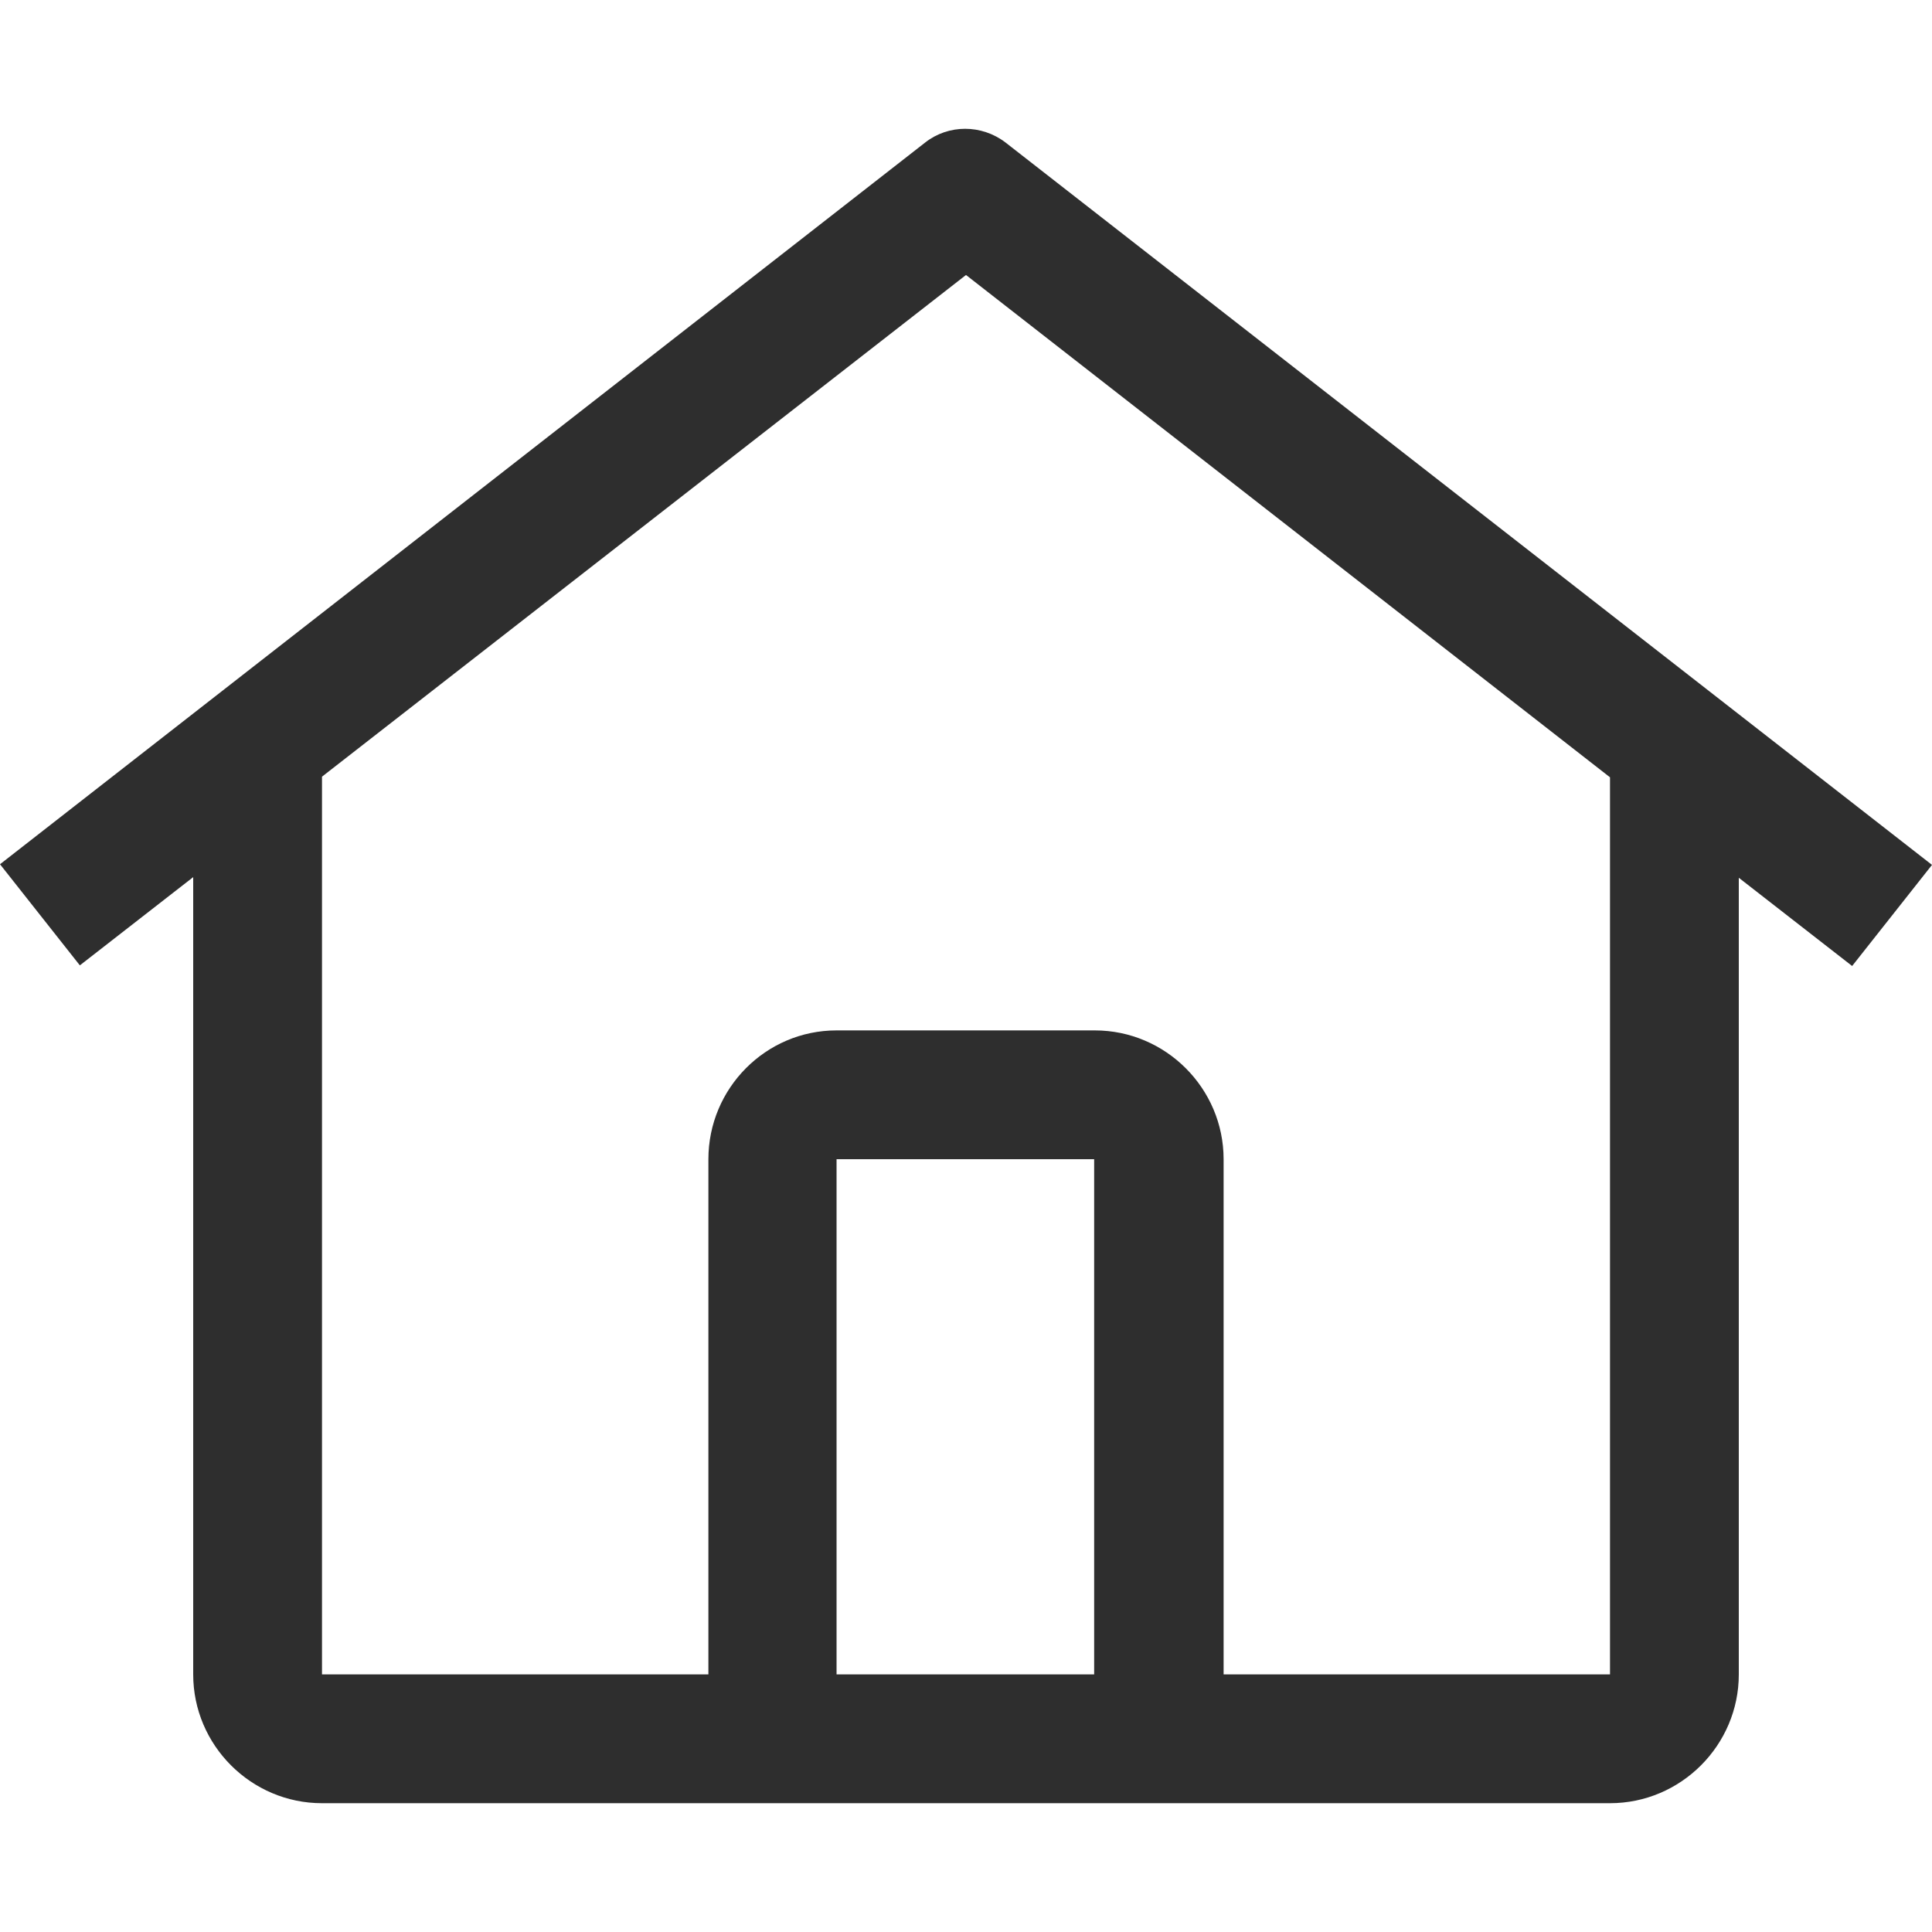
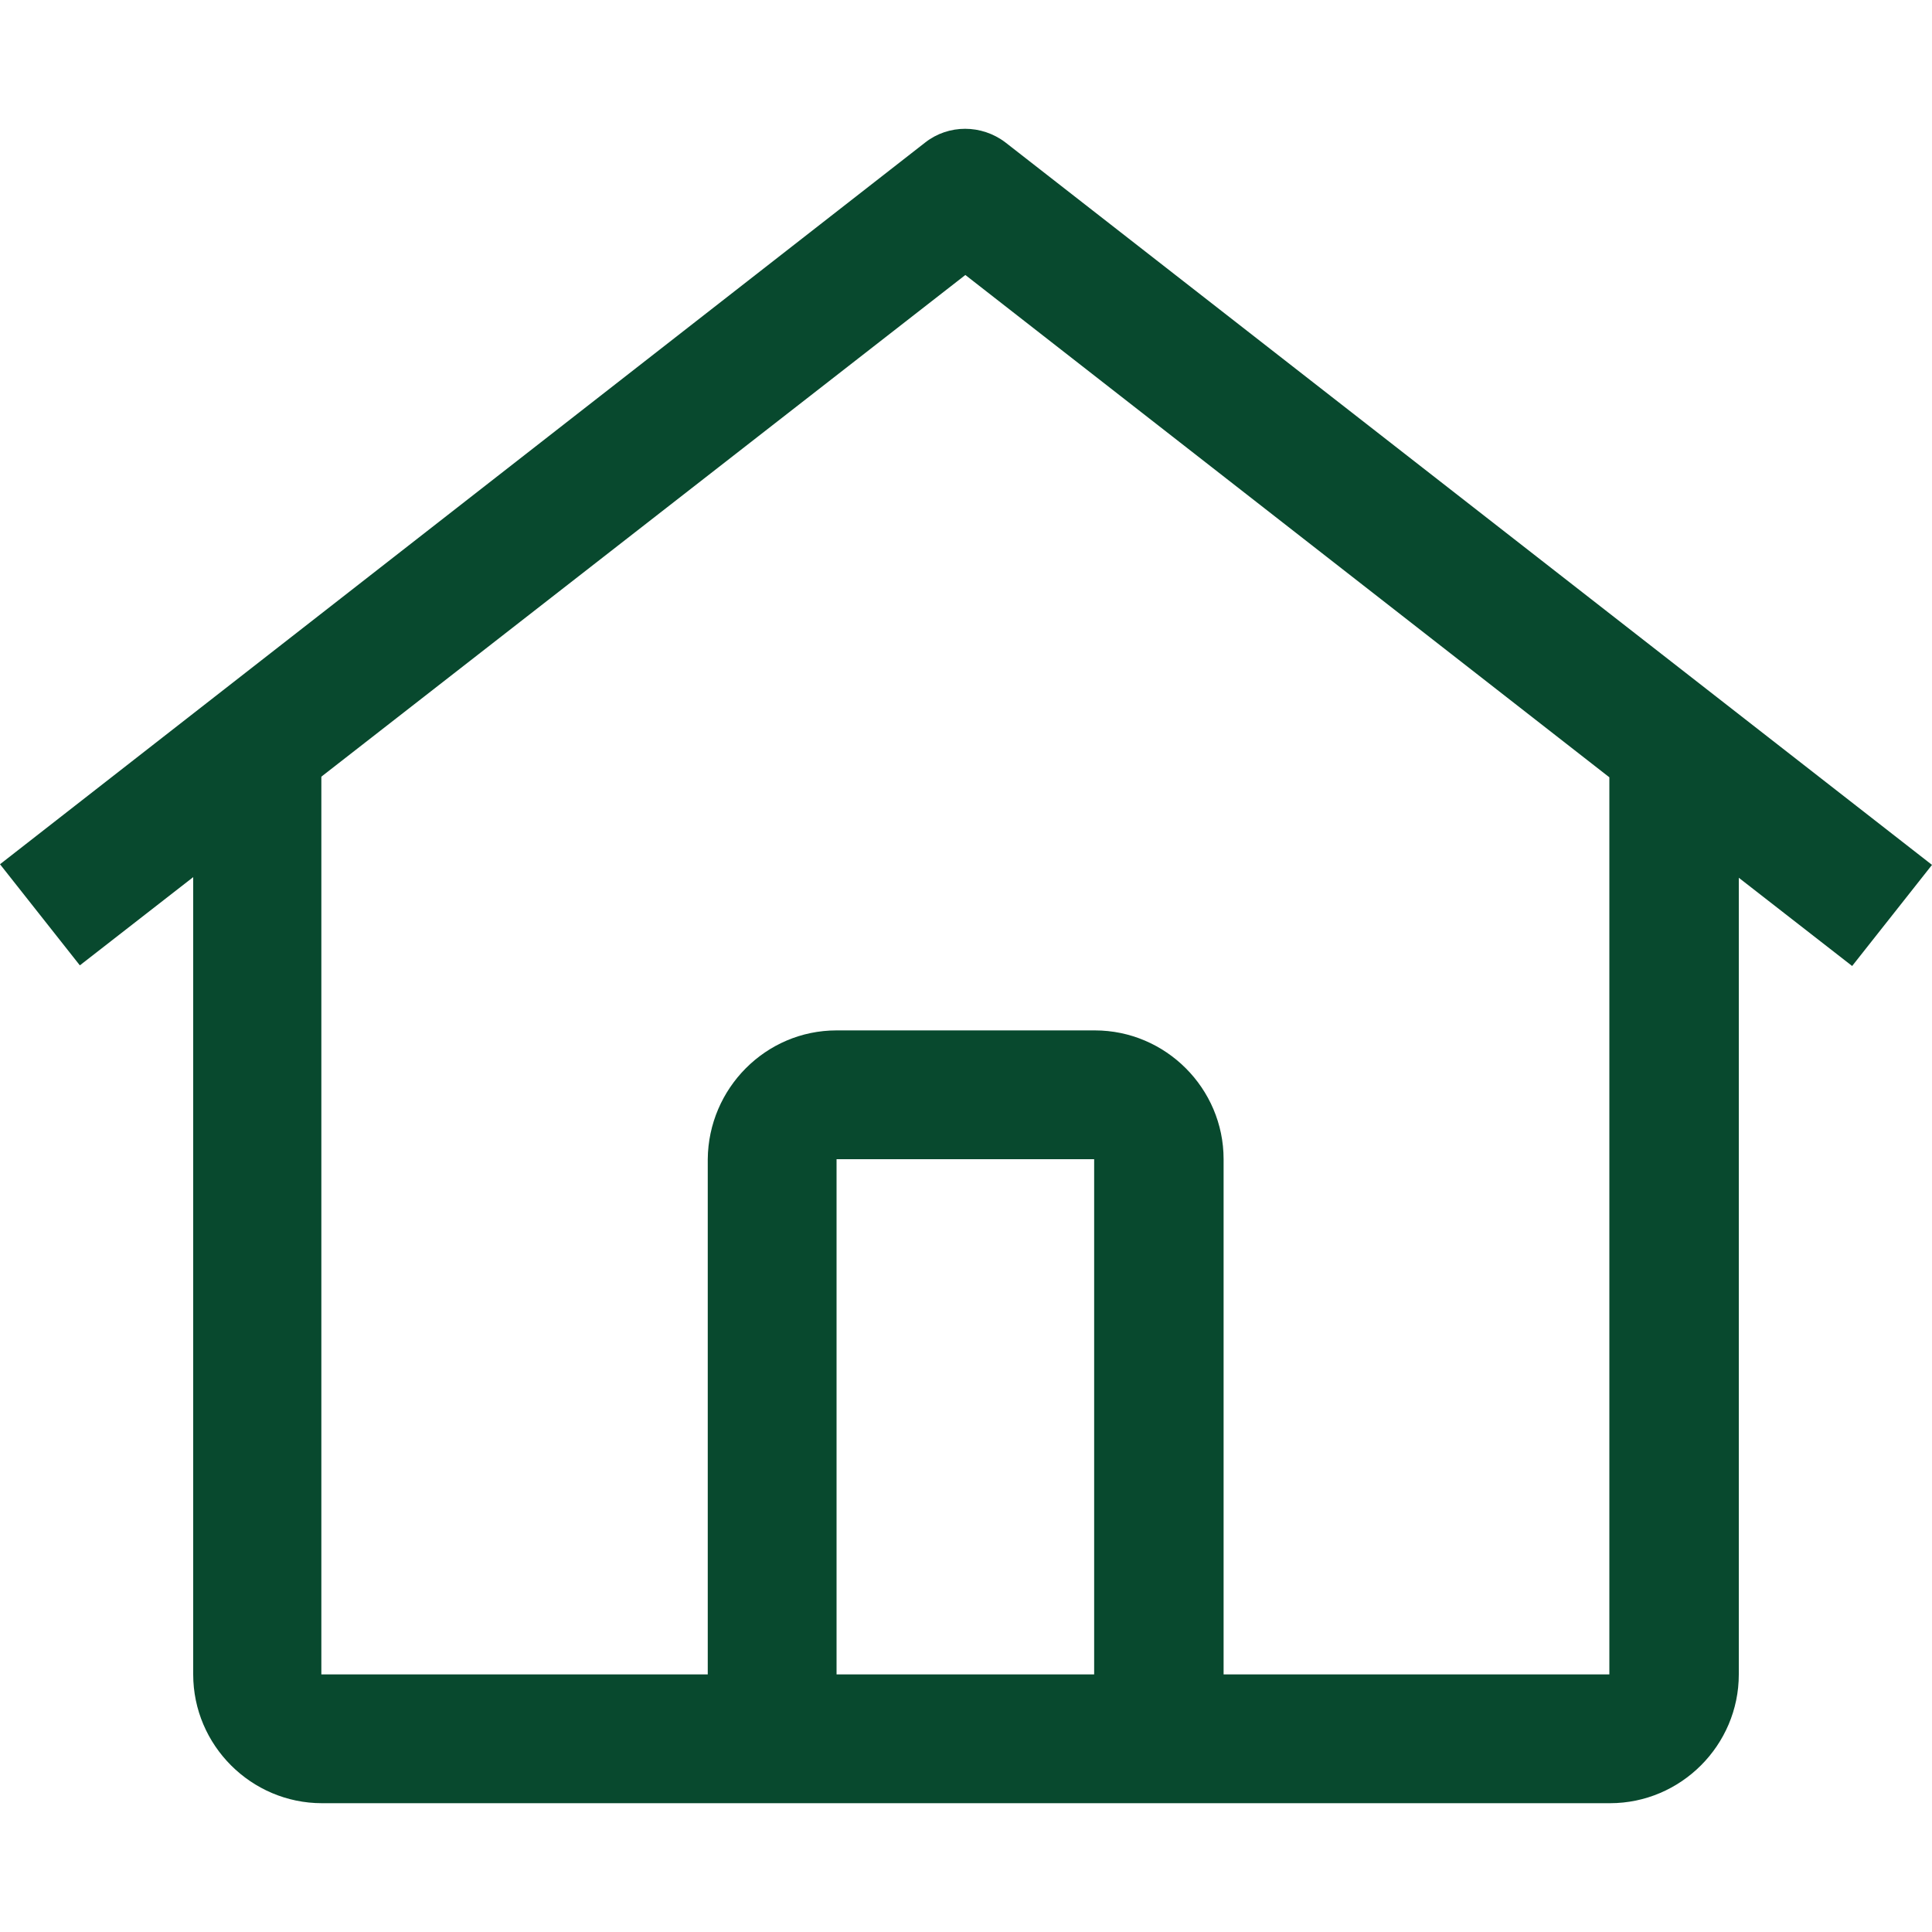
<svg xmlns="http://www.w3.org/2000/svg" id="Calque_1" data-name="Calque 1" viewBox="0 0 30 30">
  <defs>
    <style>
      .cls-1 {
-         fill: #2e2e2e;
+         fill: #08492E;
        stroke-width: 0px;
      }
    </style>
  </defs>
  <g id="home">
-     <path id="Tracé_2" data-name="Tracé 2" class="cls-1" d="m15.61,2.21c-.37-.28-.88-.28-1.24,0L0,13.42l1.24,1.57,1.76-1.37v12.38c0,1.1.9,2,2,2h20c1.1,0,2-.9,2-2v-12.37l1.76,1.37,1.24-1.57L15.61,2.21Zm1.39,23.79h-4.01v-8h4v8Zm2,0v-8c0-1.1-.9-2-2-2h-4.01c-1.1,0-1.99.9-1.99,2v8h-6v-13.94l10-7.79,10,7.8v13.93h-6Z" />
+     <path id="Tracé_2" data-name="Tracé 2" class="cls-1" d="m15.61,2.21c-.37-.28-.88-.28-1.24,0L0,13.42l1.24,1.57,1.76-1.37v12.38c0,1.1.9,2,2,2h20c1.1,0,2-.9,2-2v-12.37l1.76,1.37,1.24-1.57L15.61,2.21Zm1.39,23.79h-4.01v-8h4v8Zm2,0v-8c0-1.1-.9-2-2-2h-4.01c-1.1,0-1.99.9-2,2v8h-6v-13.94l10-7.79,10,7.8v13.93h-6Z" />
  </g>
</svg>
